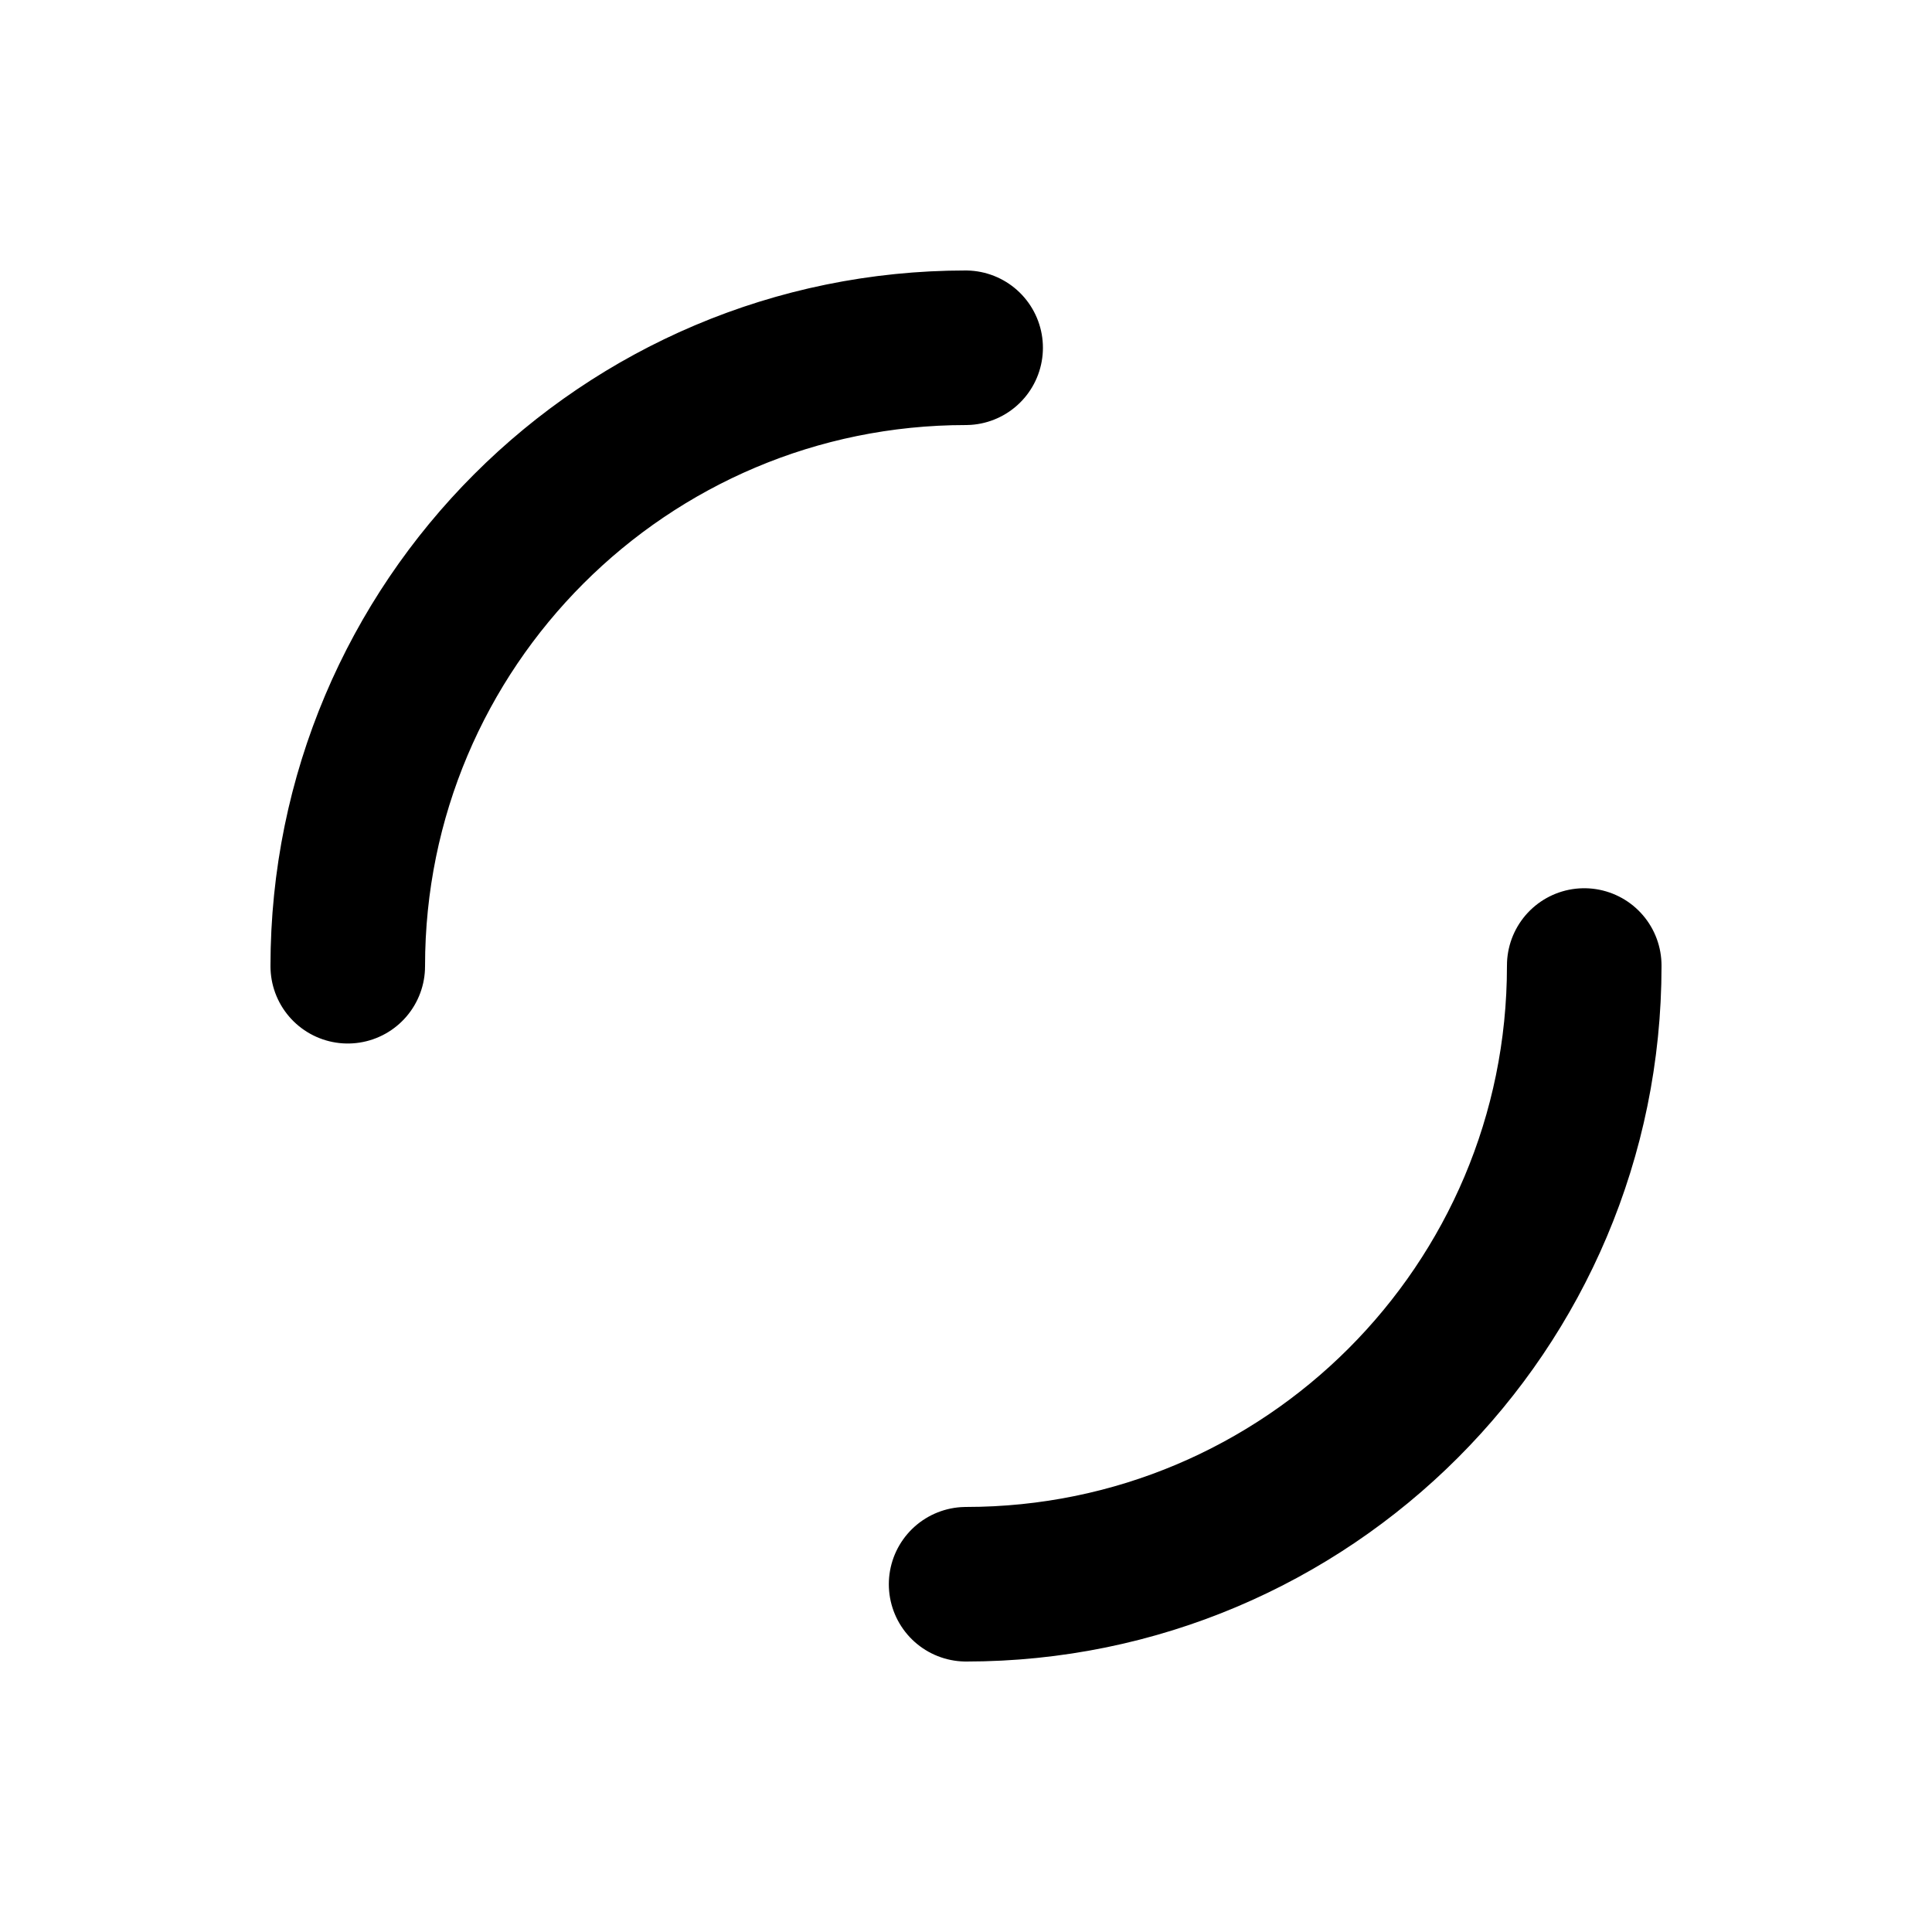
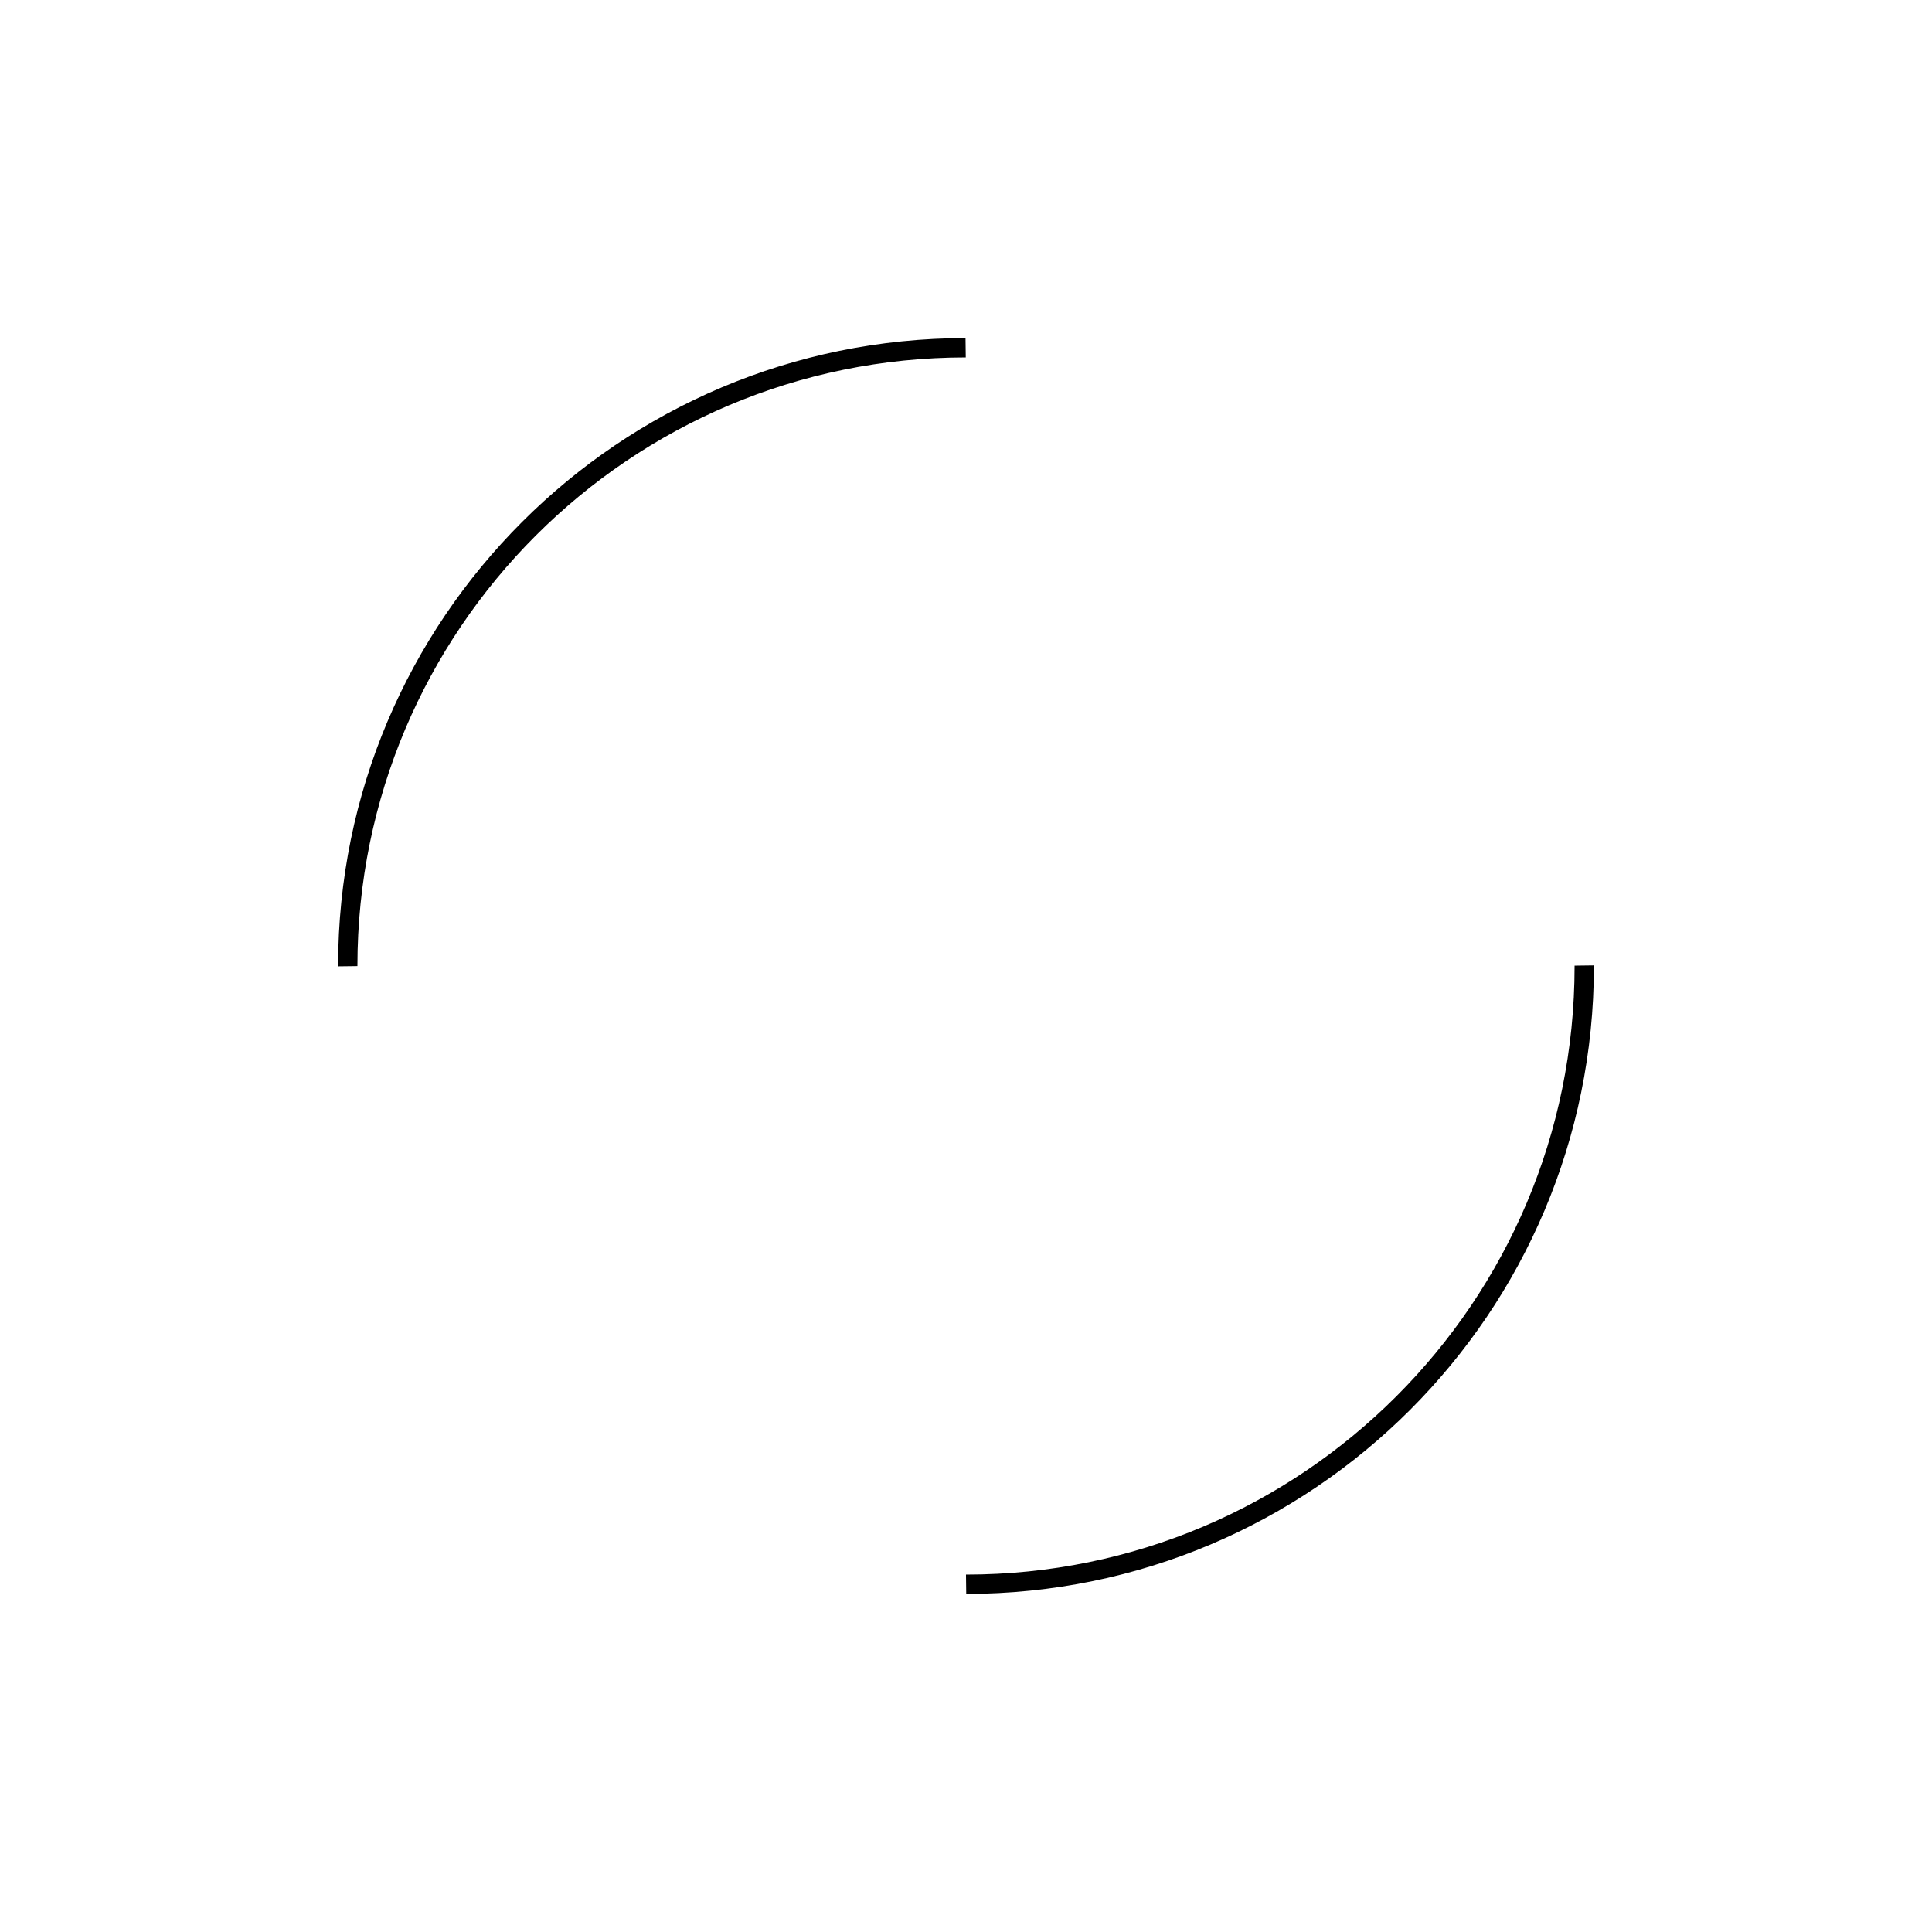
<svg xmlns="http://www.w3.org/2000/svg" style="margin: auto; background: transparent; display: block; shape-rendering: auto;" width="200px" height="200px" viewBox="0 0 100 100" preserveAspectRatio="xMidYMid">
-   <circle cx="50" cy="50" r="32" stroke-width="8" stroke="#000000" stroke-dasharray="50.265 50.265" fill="none" stroke-linecap="round">
+   <circle cx="50" cy="50" r="32" strokeWidth="8" stroke="#000000" stroke-dasharray="50.265 50.265" fill="none" strokelinecap="round">
    <animateTransform attributeName="transform" type="rotate" repeatCount="indefinite" dur="1s" keyTimes="0;1" values="0 50 50;360 50 50" />
  </circle>
</svg>
